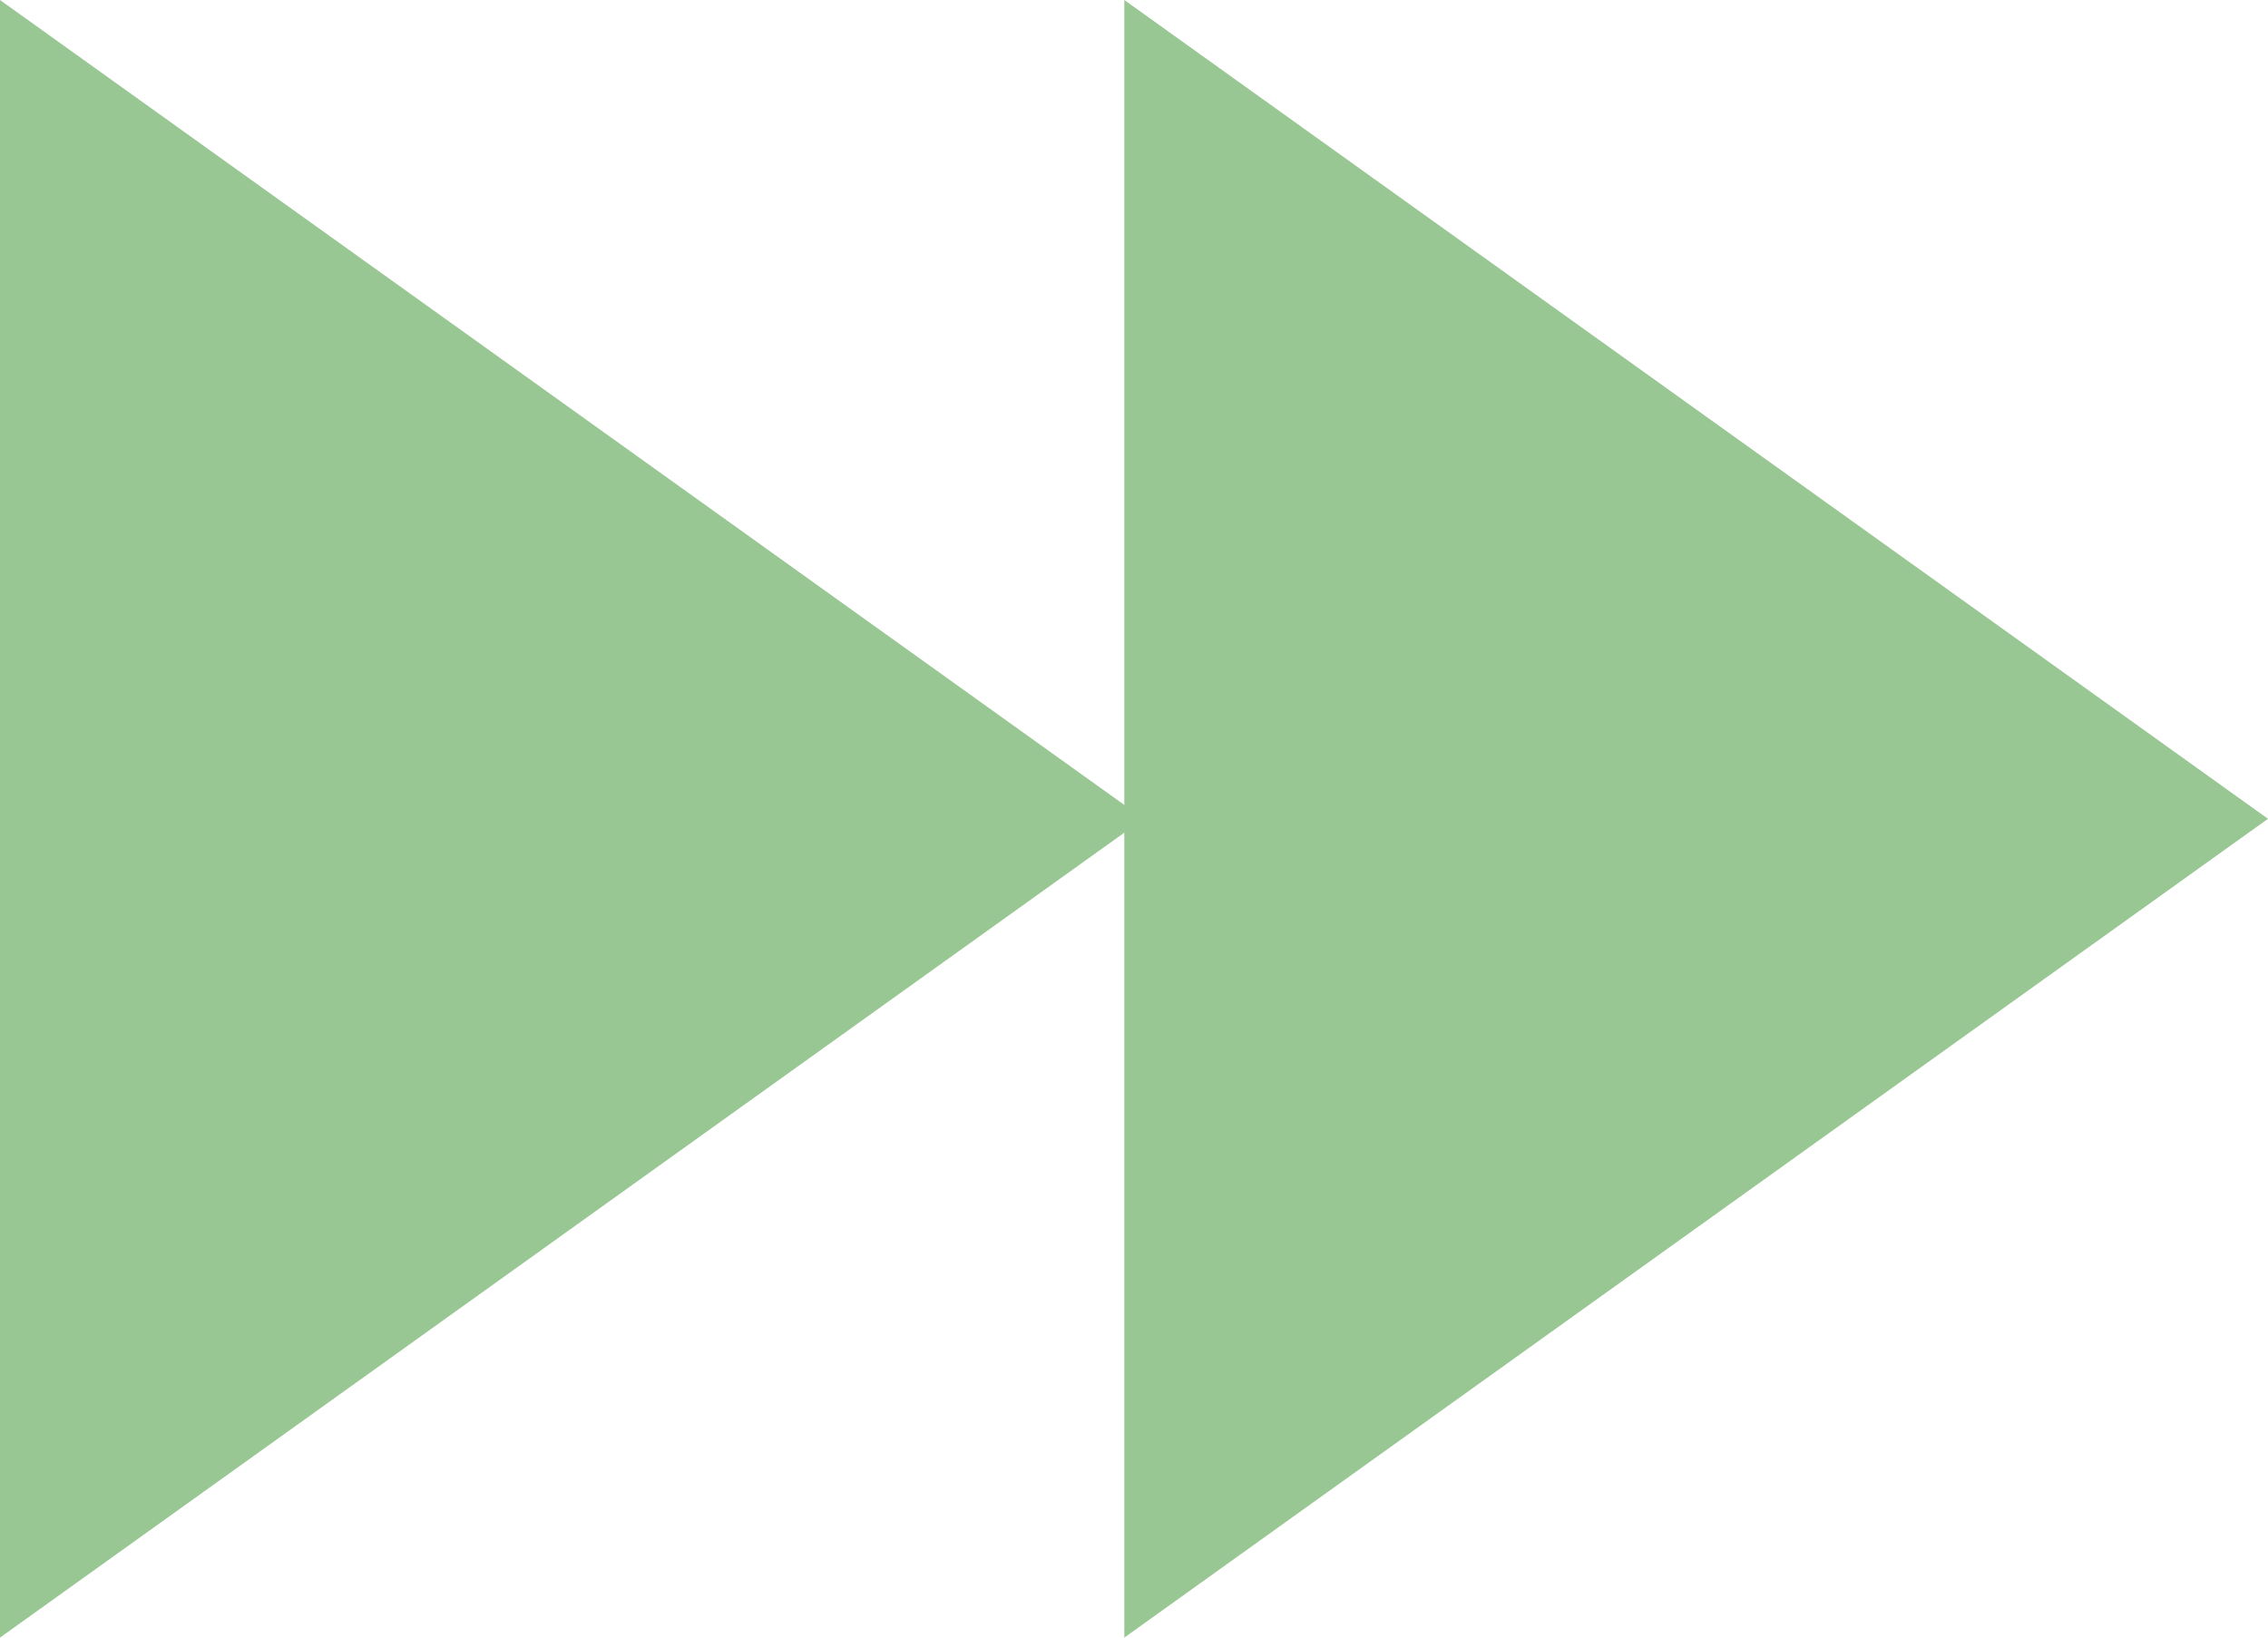
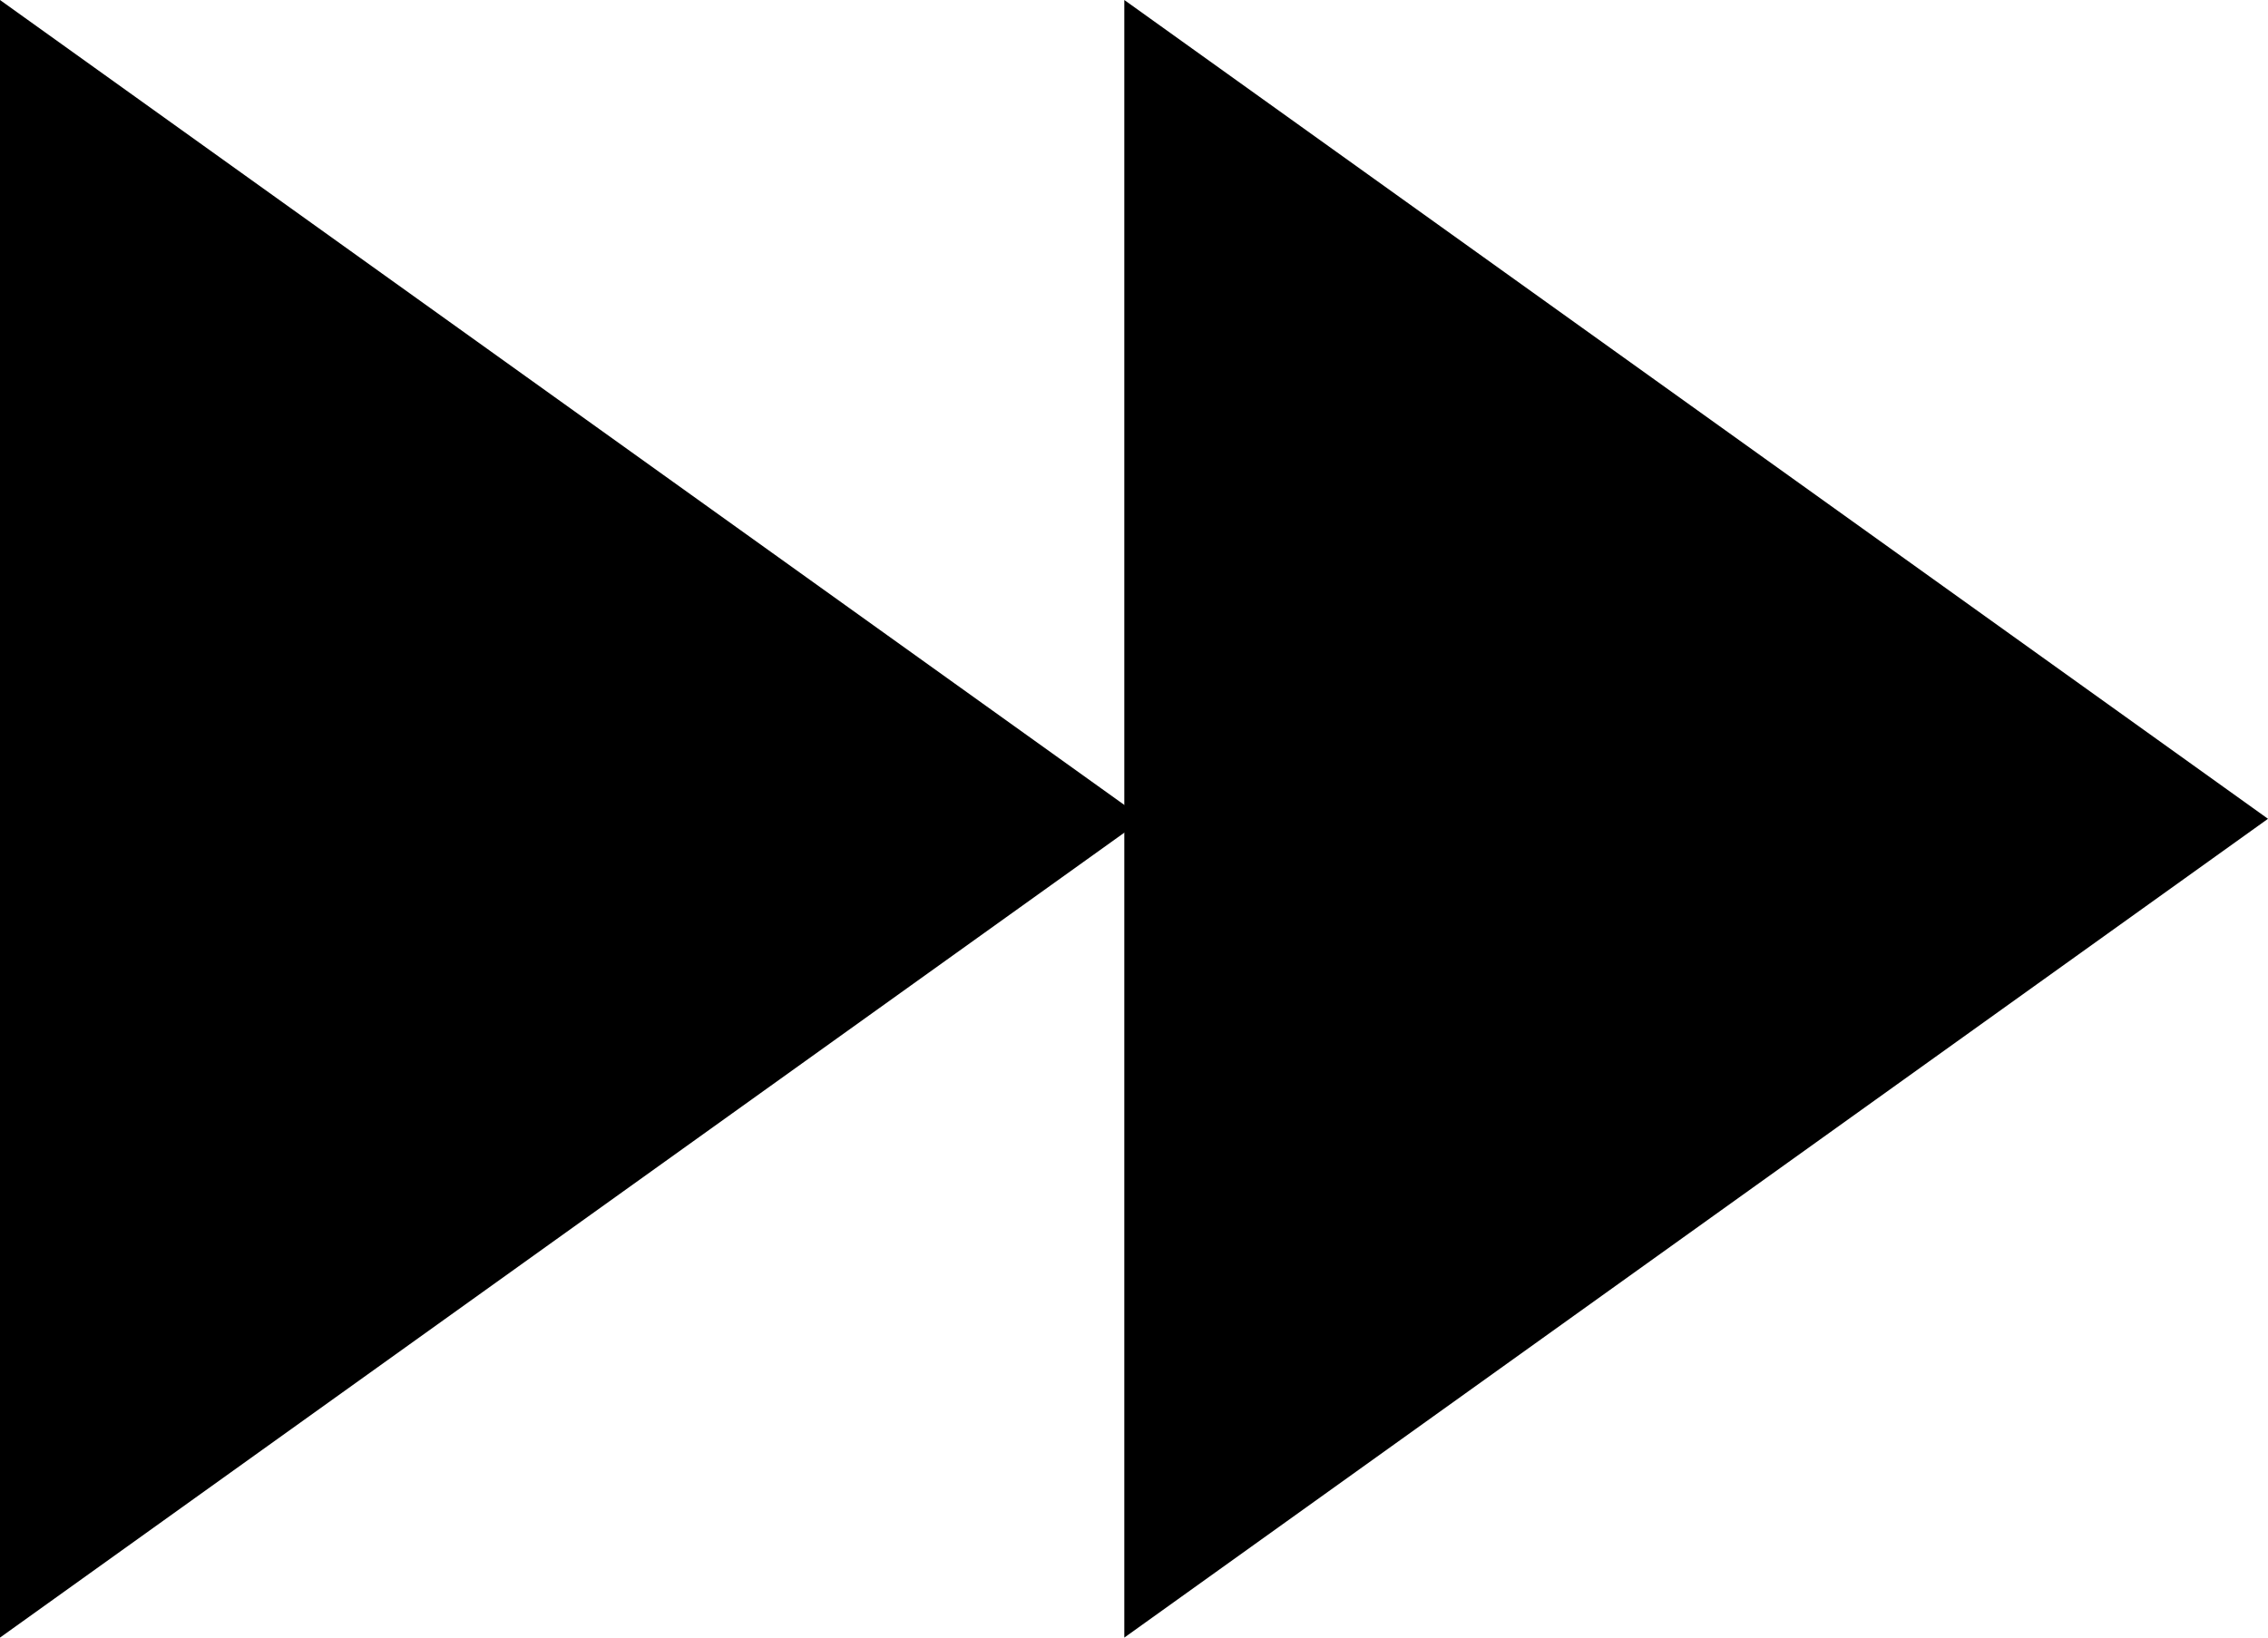
<svg xmlns="http://www.w3.org/2000/svg" width="468px" height="338px" viewBox="0 0 468 338" version="1.1">
  <g id="Page-1" stroke="none" stroke-width="1" fill="none" fill-rule="evenodd">
-     <polygon id="Triangle" fill="#99C794" transform="translate(118, 169) rotate(90) translate(-118, -169) " points="118 51 287 287 -51 287" />
-     <polygon id="Triangle" fill="#99C794" transform="translate(350, 169) rotate(90) translate(-350, -169) " points="350 51 519 287 181 287" />
+     <polygon id="Triangle" fill="#000000" transform="translate(118, 169) rotate(90) translate(-118, -169) " points="118 51 287 287 -51 287" />
+     <polygon id="Triangle" fill="#000000" transform="translate(350, 169) rotate(90) translate(-350, -169) " points="350 51 519 287 181 287" />
  </g>
</svg>
